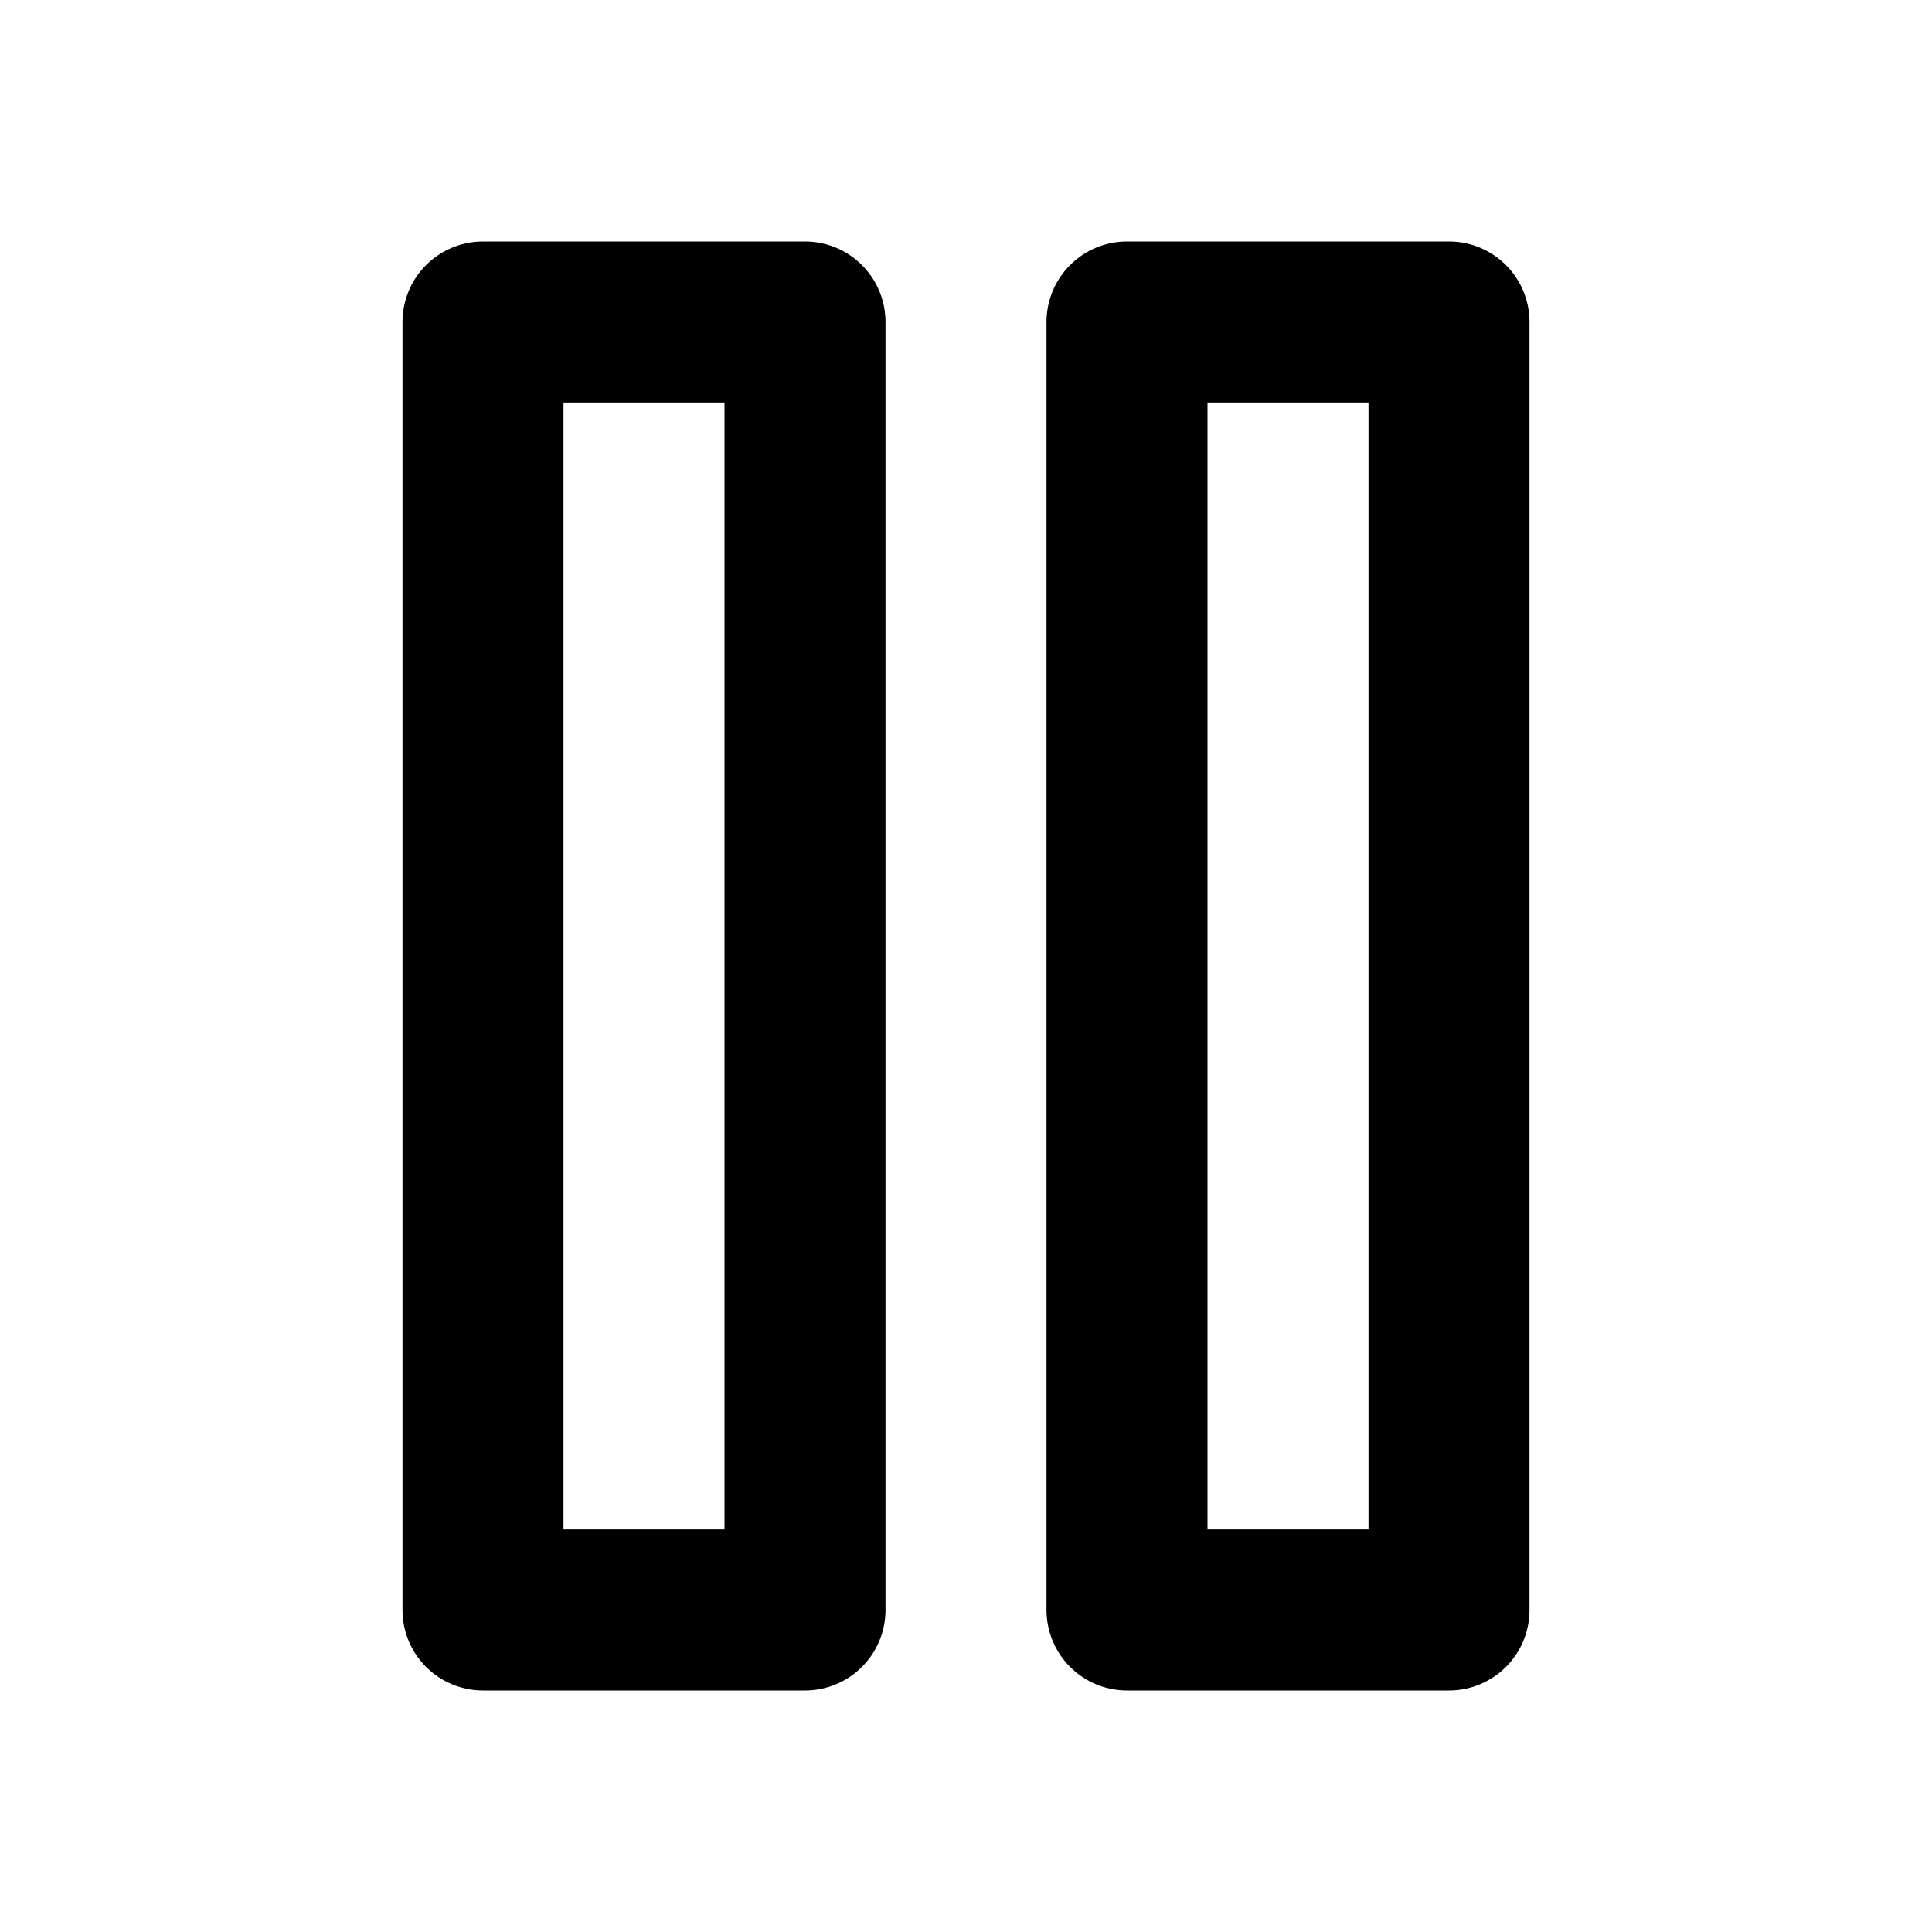
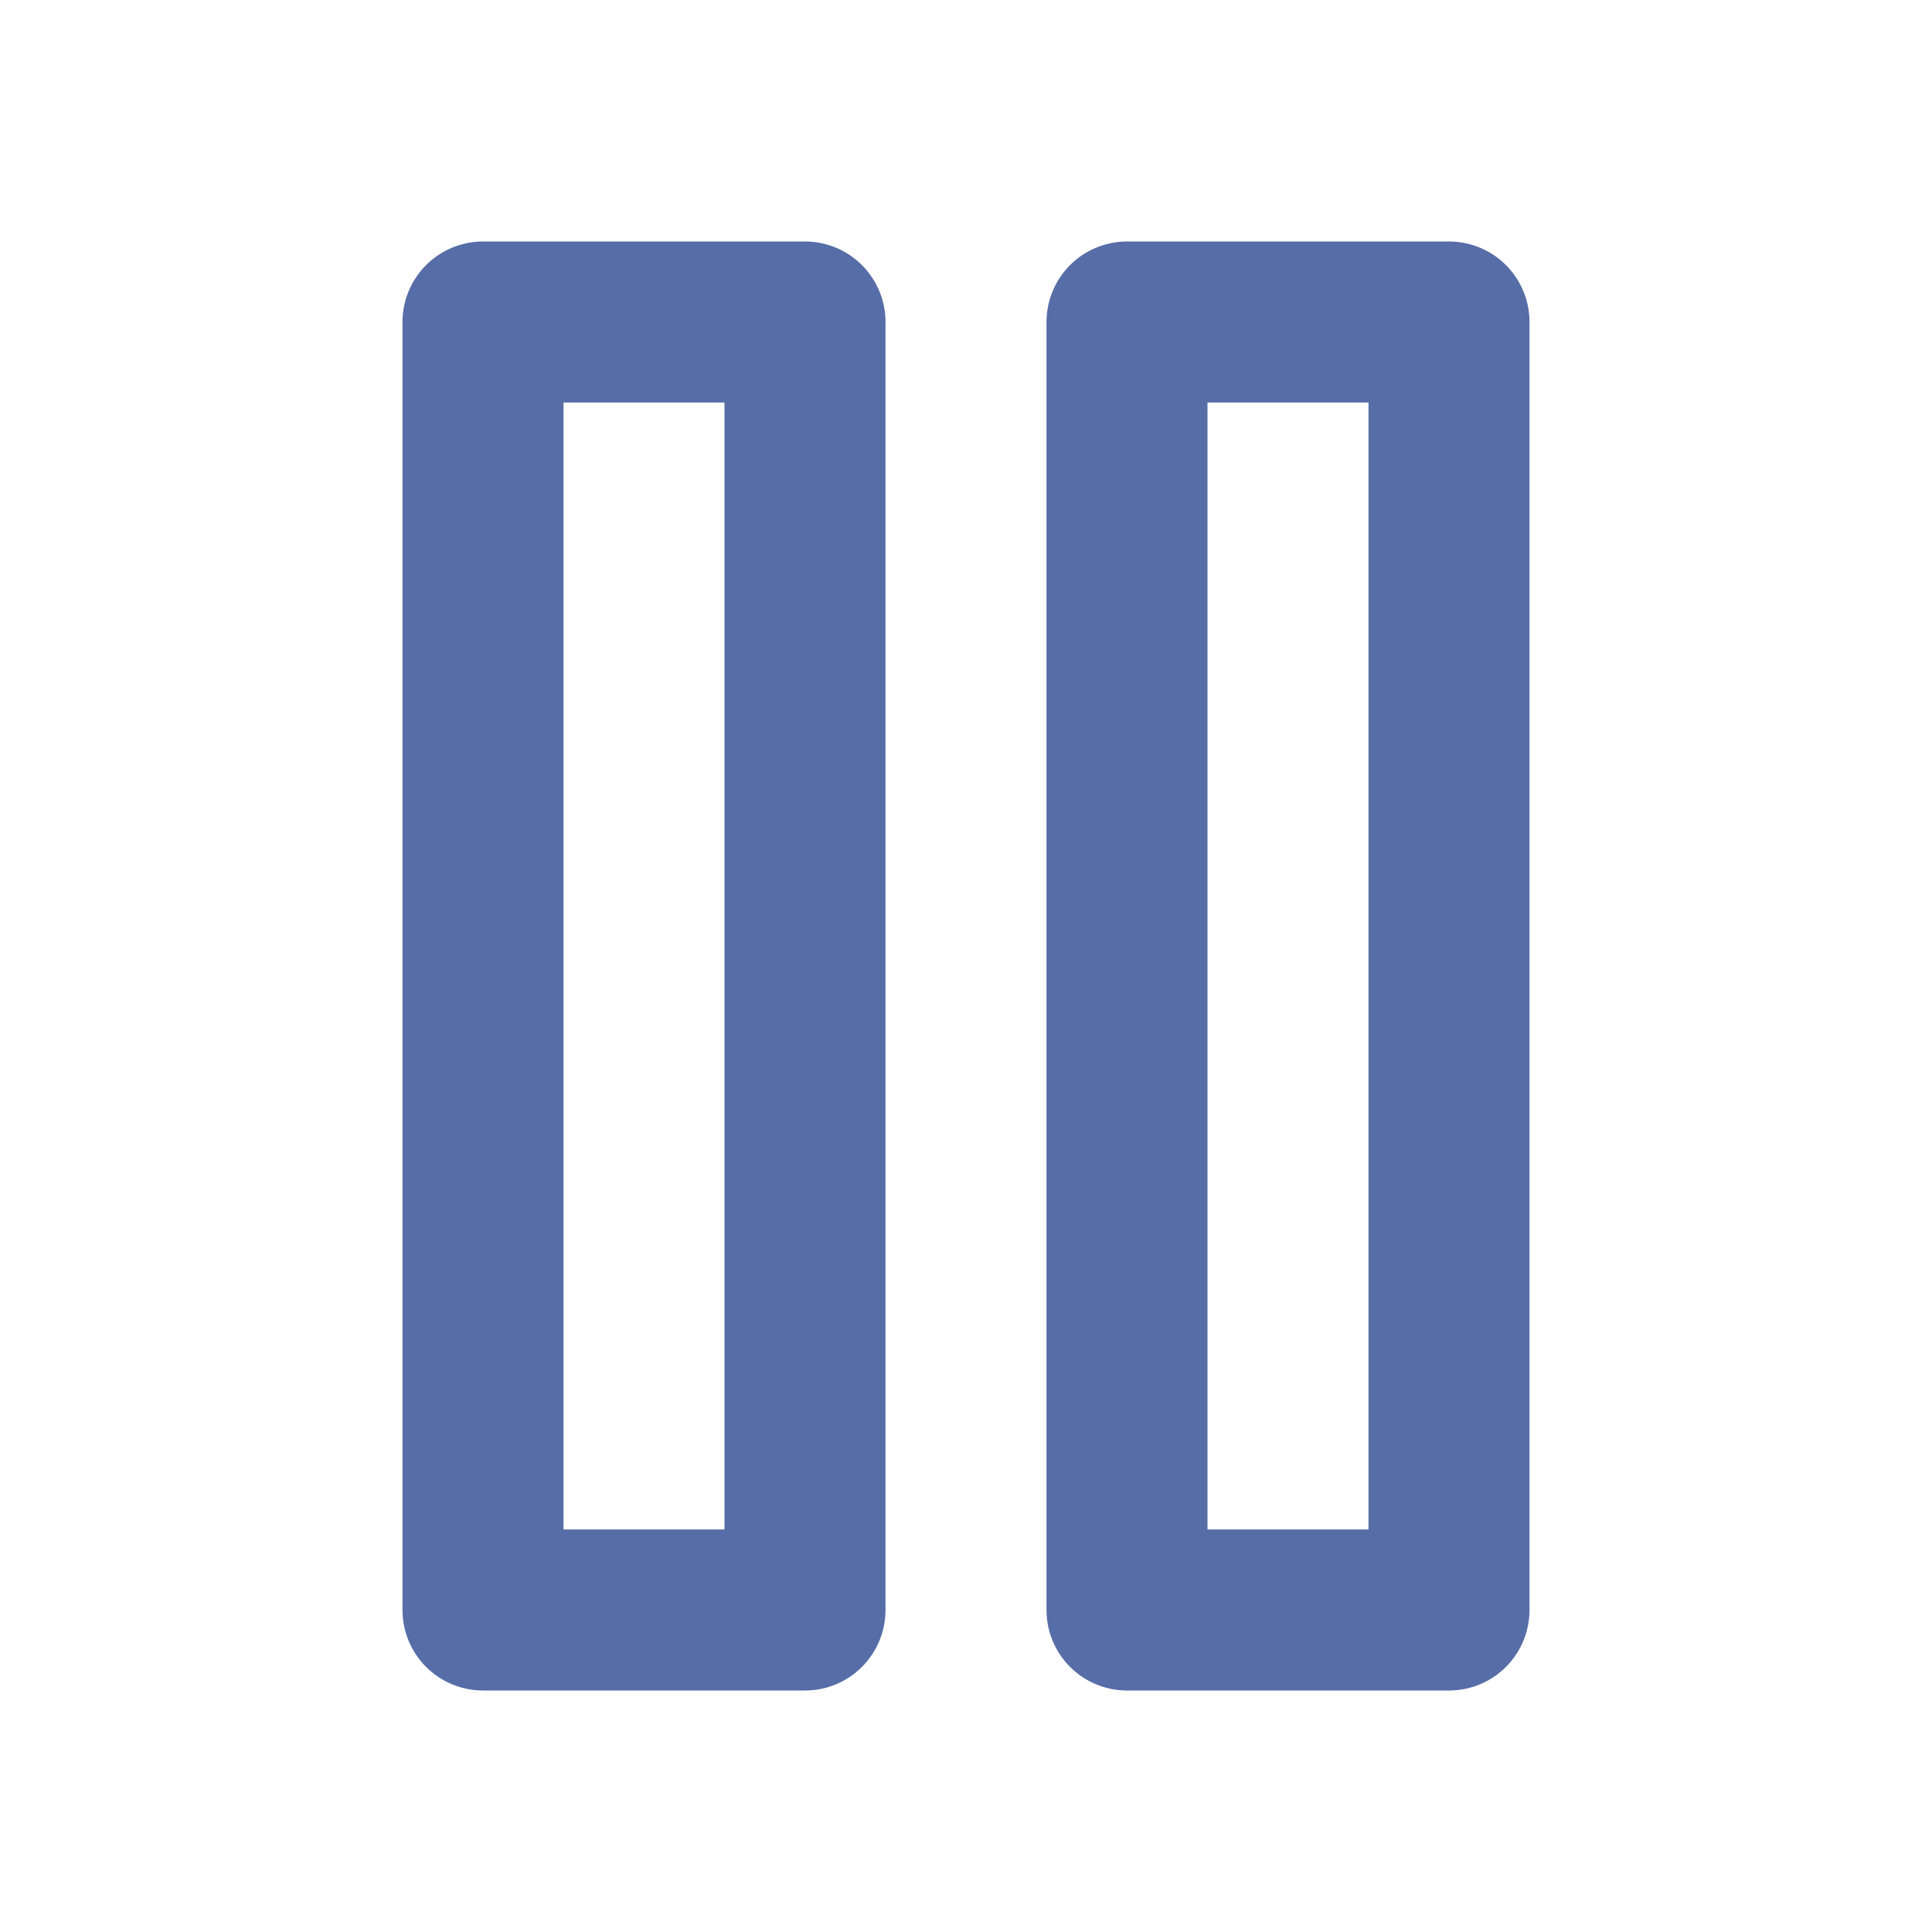
- <svg xmlns="http://www.w3.org/2000/svg" width="24" height="24" viewBox="0 0 24 24" fill="none" stroke="currentColor" stroke-width="2" stroke-linecap="round" stroke-linejoin="round" class="feather feather-pause">
+ <svg xmlns="http://www.w3.org/2000/svg" width="24" height="24" viewBox="0 0 24 24" fill="none" style="stroke:#576da7;" stroke="currentColor" stroke-width="2" stroke-linecap="round" stroke-linejoin="round" class="feather feather-pause">
  <rect x="6" y="4" width="4" height="16" />
  <rect x="14" y="4" width="4" height="16" />
</svg>
